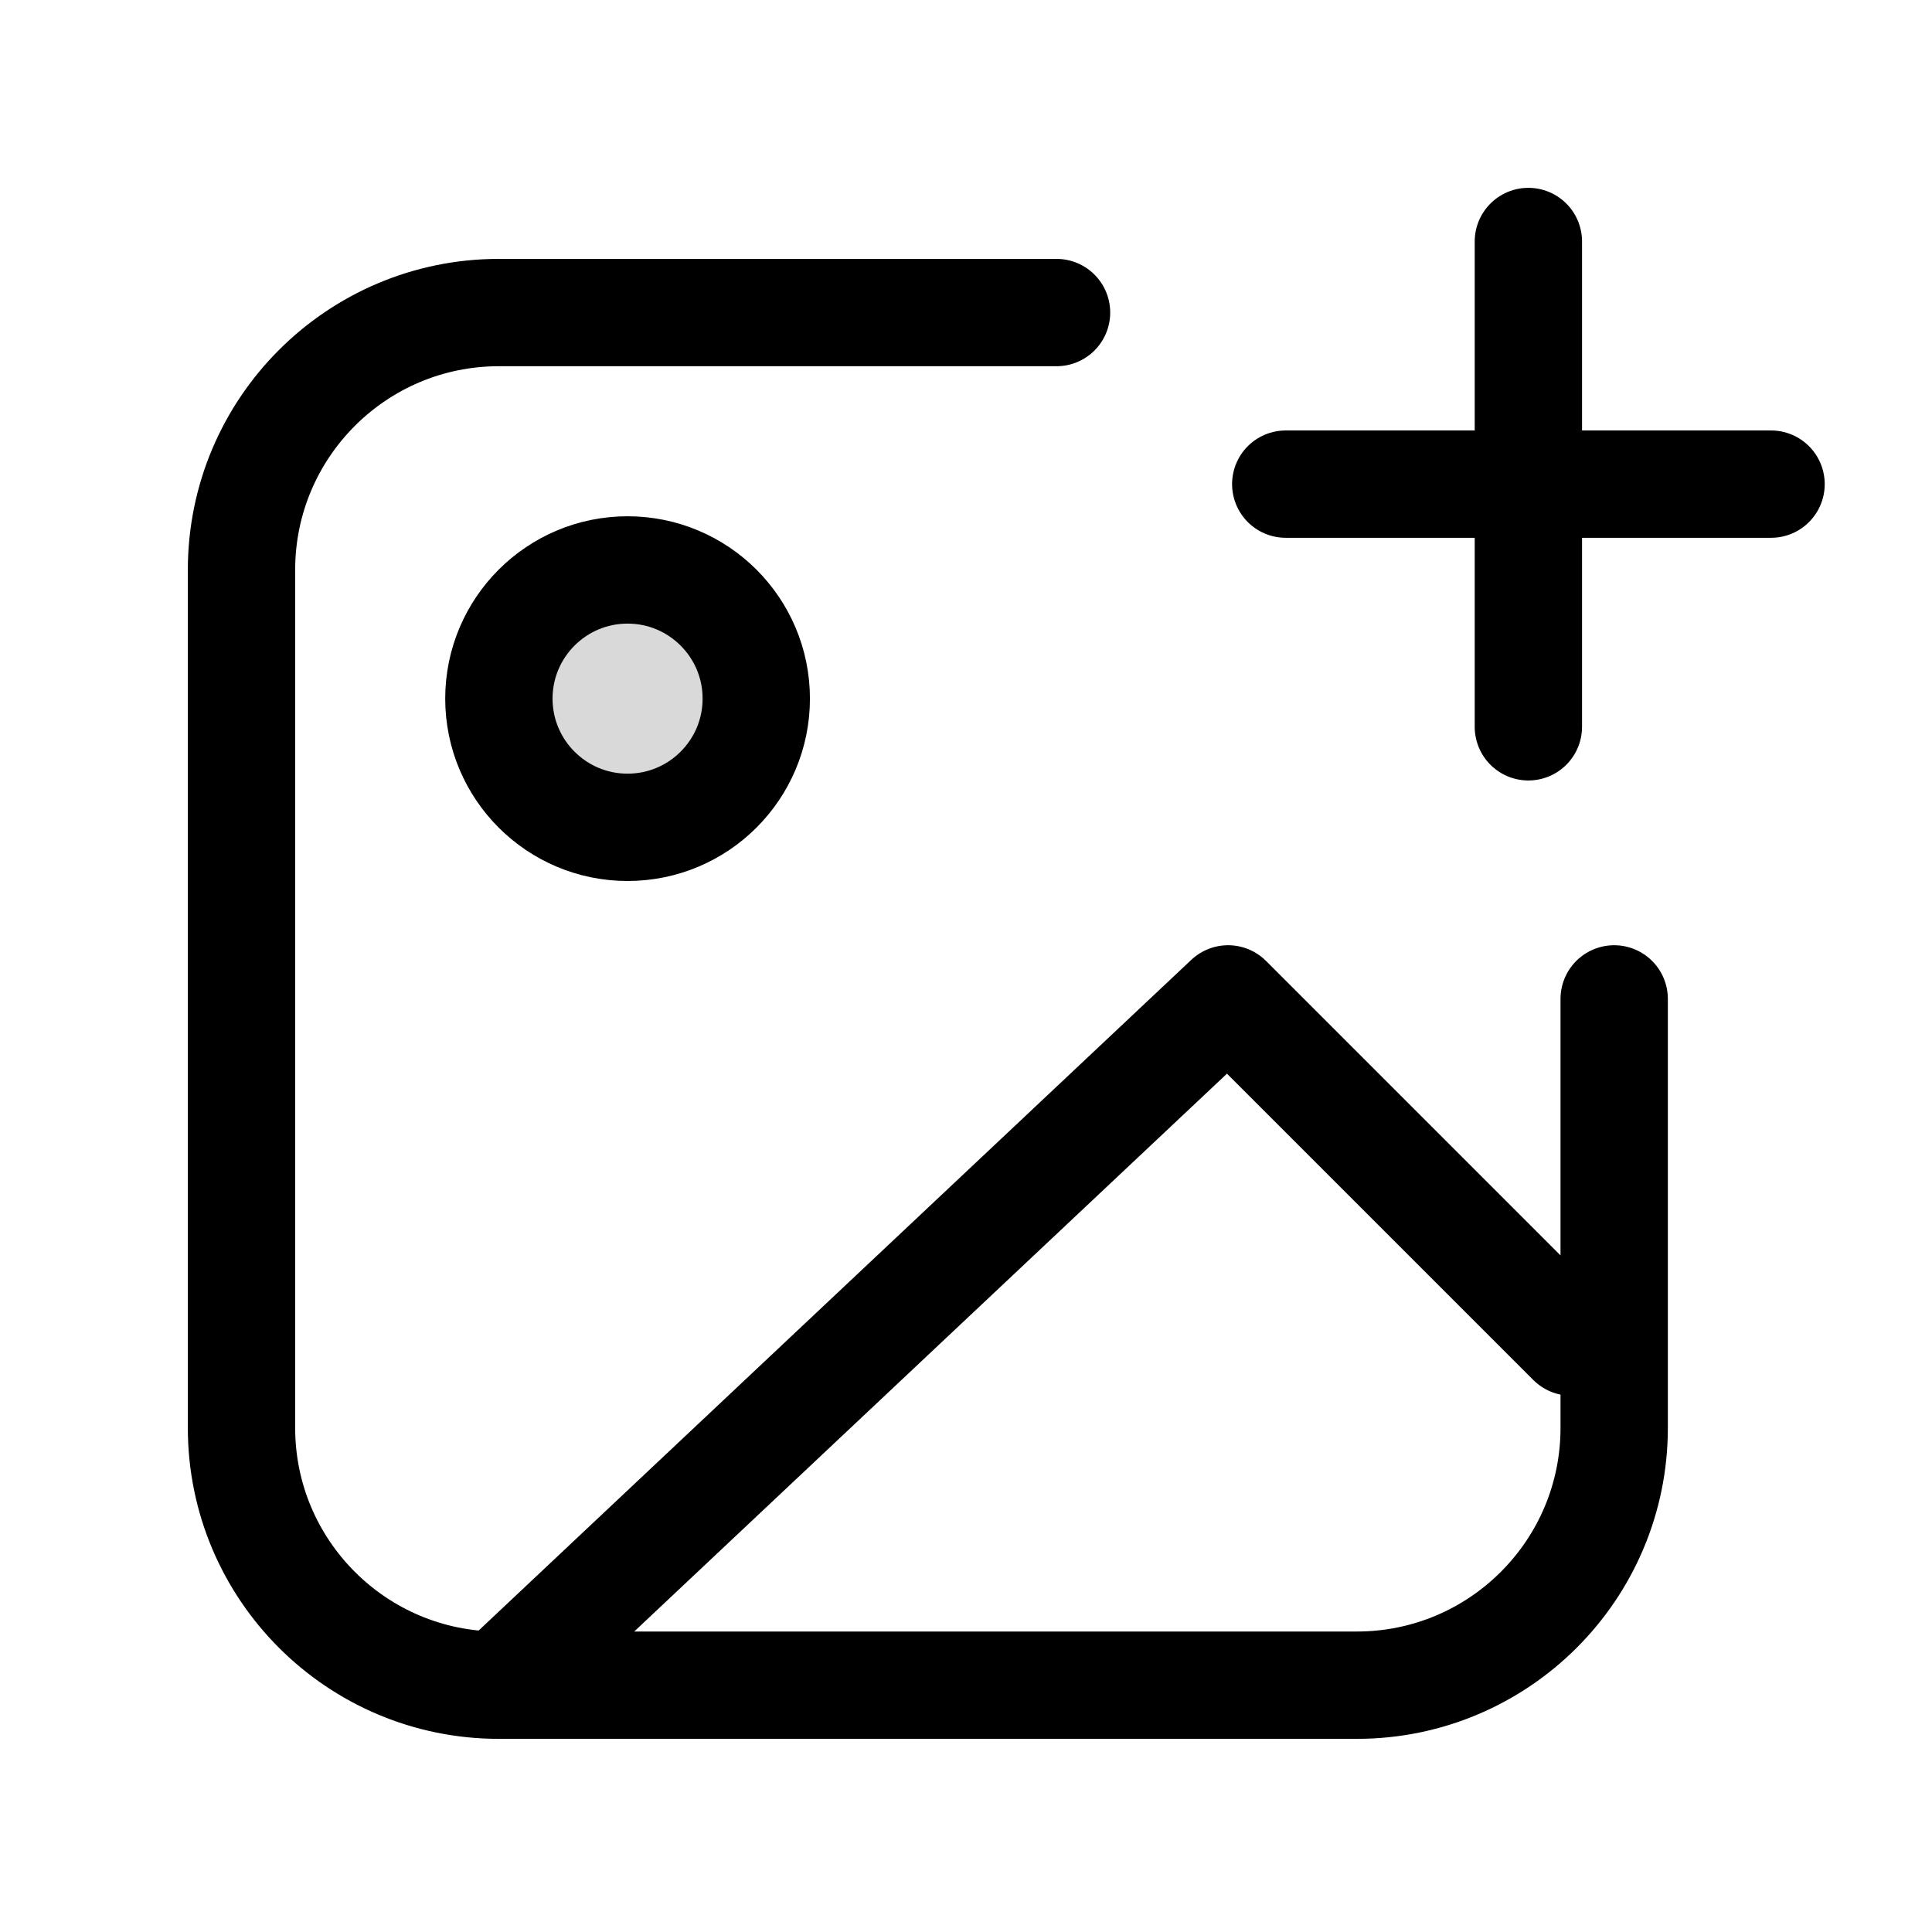
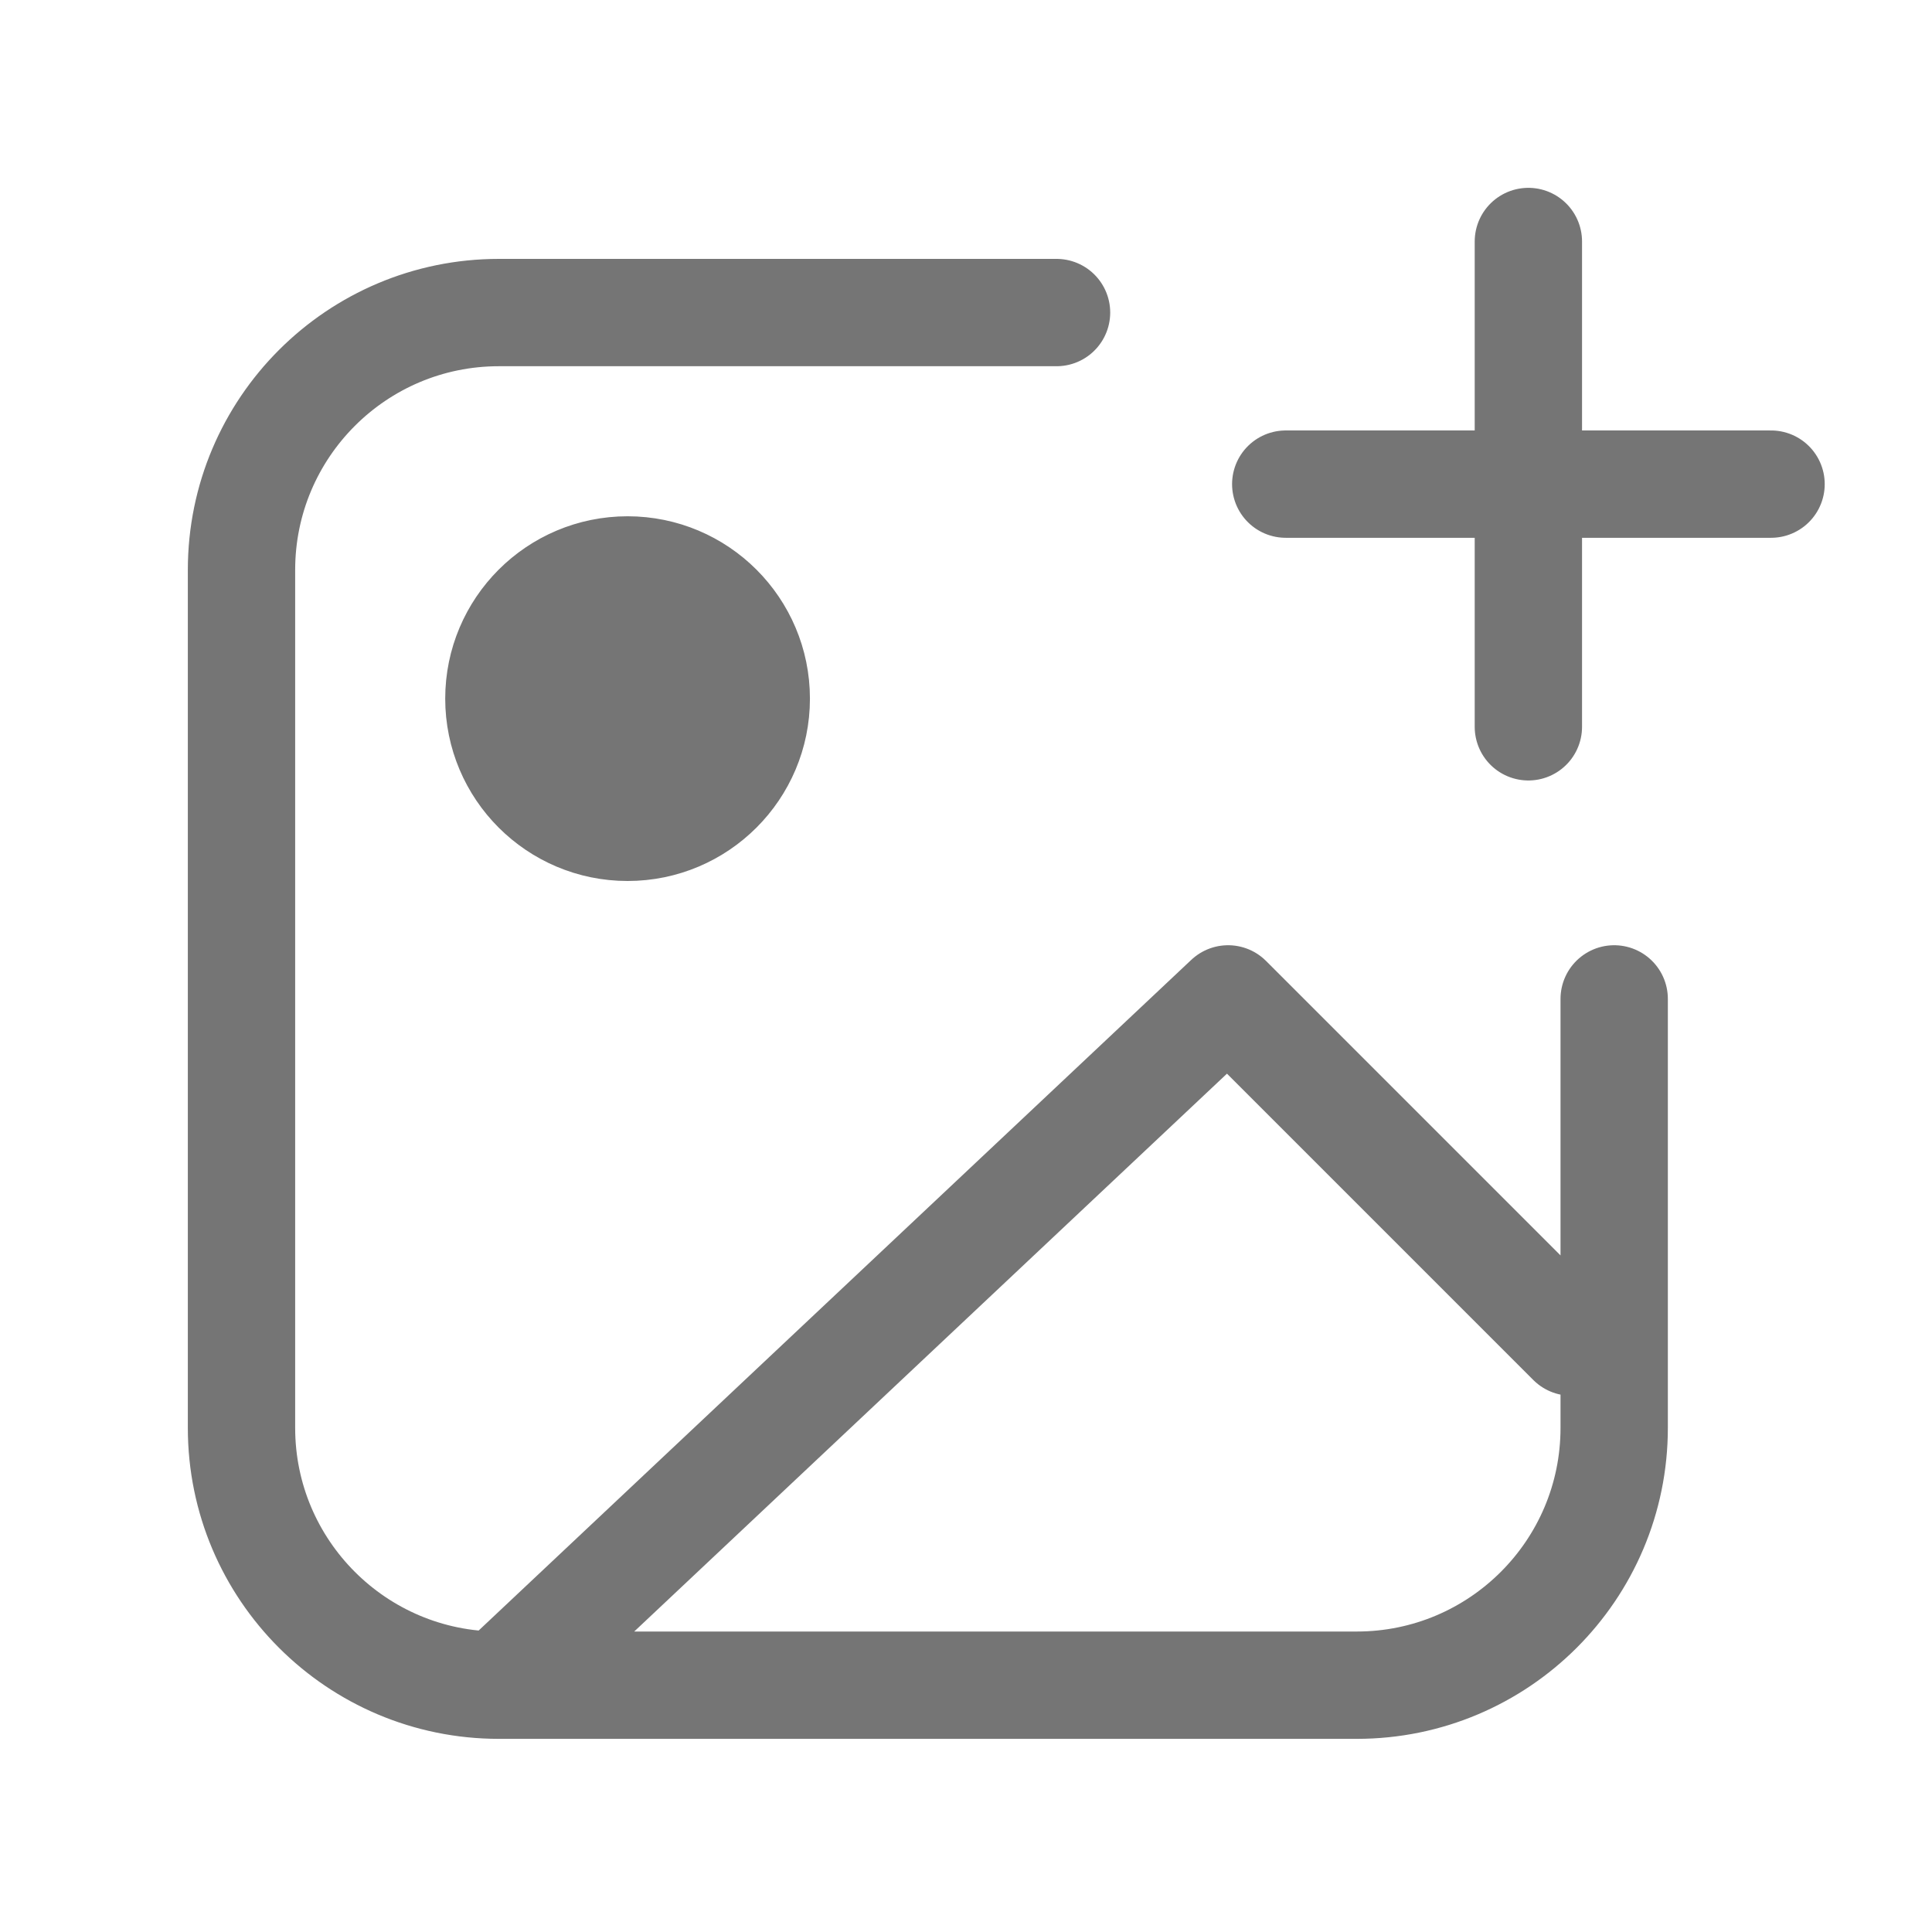
<svg xmlns="http://www.w3.org/2000/svg" width="36" height="36" viewBox="0 0 36 36" fill="none">
-   <path d="M14.092 13.018C14.092 14.342 13.018 15.416 11.694 15.416C10.37 15.416 9.296 14.342 9.296 13.018C9.296 11.694 10.37 10.62 11.694 10.62C13.018 10.62 14.092 11.694 14.092 13.018Z" fill="#D9D9D9" />
-   <path d="M9.296 31.401L22.884 18.613L29.278 25.007M9.296 31.401H25.282C27.93 31.401 30.078 29.254 30.078 26.606V18.613M9.296 31.401C6.648 31.401 4.5 29.254 4.5 26.606V10.62C4.5 7.971 6.648 5.824 9.296 5.824H19.687M28.479 13.543L28.479 9.021M28.479 9.021L28.479 4.5M28.479 9.021L23.958 9.021M28.479 9.021L33.001 9.021M14.092 13.018C14.092 14.342 13.018 15.416 11.694 15.416C10.37 15.416 9.296 14.342 9.296 13.018C9.296 11.694 10.37 10.62 11.694 10.62C13.018 10.62 14.092 11.694 14.092 13.018Z" stroke="black" stroke-width="2" stroke-linecap="round" stroke-linejoin="round" />
+   <path d="M14.092 13.018C14.092 14.342 13.018 15.416 11.694 15.416C10.37 15.416 9.296 14.342 9.296 13.018C9.296 11.694 10.37 10.62 11.694 10.62C13.018 10.62 14.092 11.694 14.092 13.018Z" fill="#757575" />
+   <path d="M9.296 31.401L22.884 18.613L29.278 25.007M9.296 31.401H25.282C27.93 31.401 30.078 29.254 30.078 26.606V18.613M9.296 31.401C6.648 31.401 4.5 29.254 4.5 26.606V10.62C4.5 7.971 6.648 5.824 9.296 5.824H19.687M28.479 13.543L28.479 9.021M28.479 9.021L28.479 4.5M28.479 9.021L23.958 9.021M28.479 9.021L33.001 9.021M14.092 13.018C14.092 14.342 13.018 15.416 11.694 15.416C10.37 15.416 9.296 14.342 9.296 13.018C9.296 11.694 10.37 10.62 11.694 10.62C13.018 10.62 14.092 11.694 14.092 13.018Z" stroke="#757575" stroke-width="2" stroke-linecap="round" stroke-linejoin="round" />
</svg>
